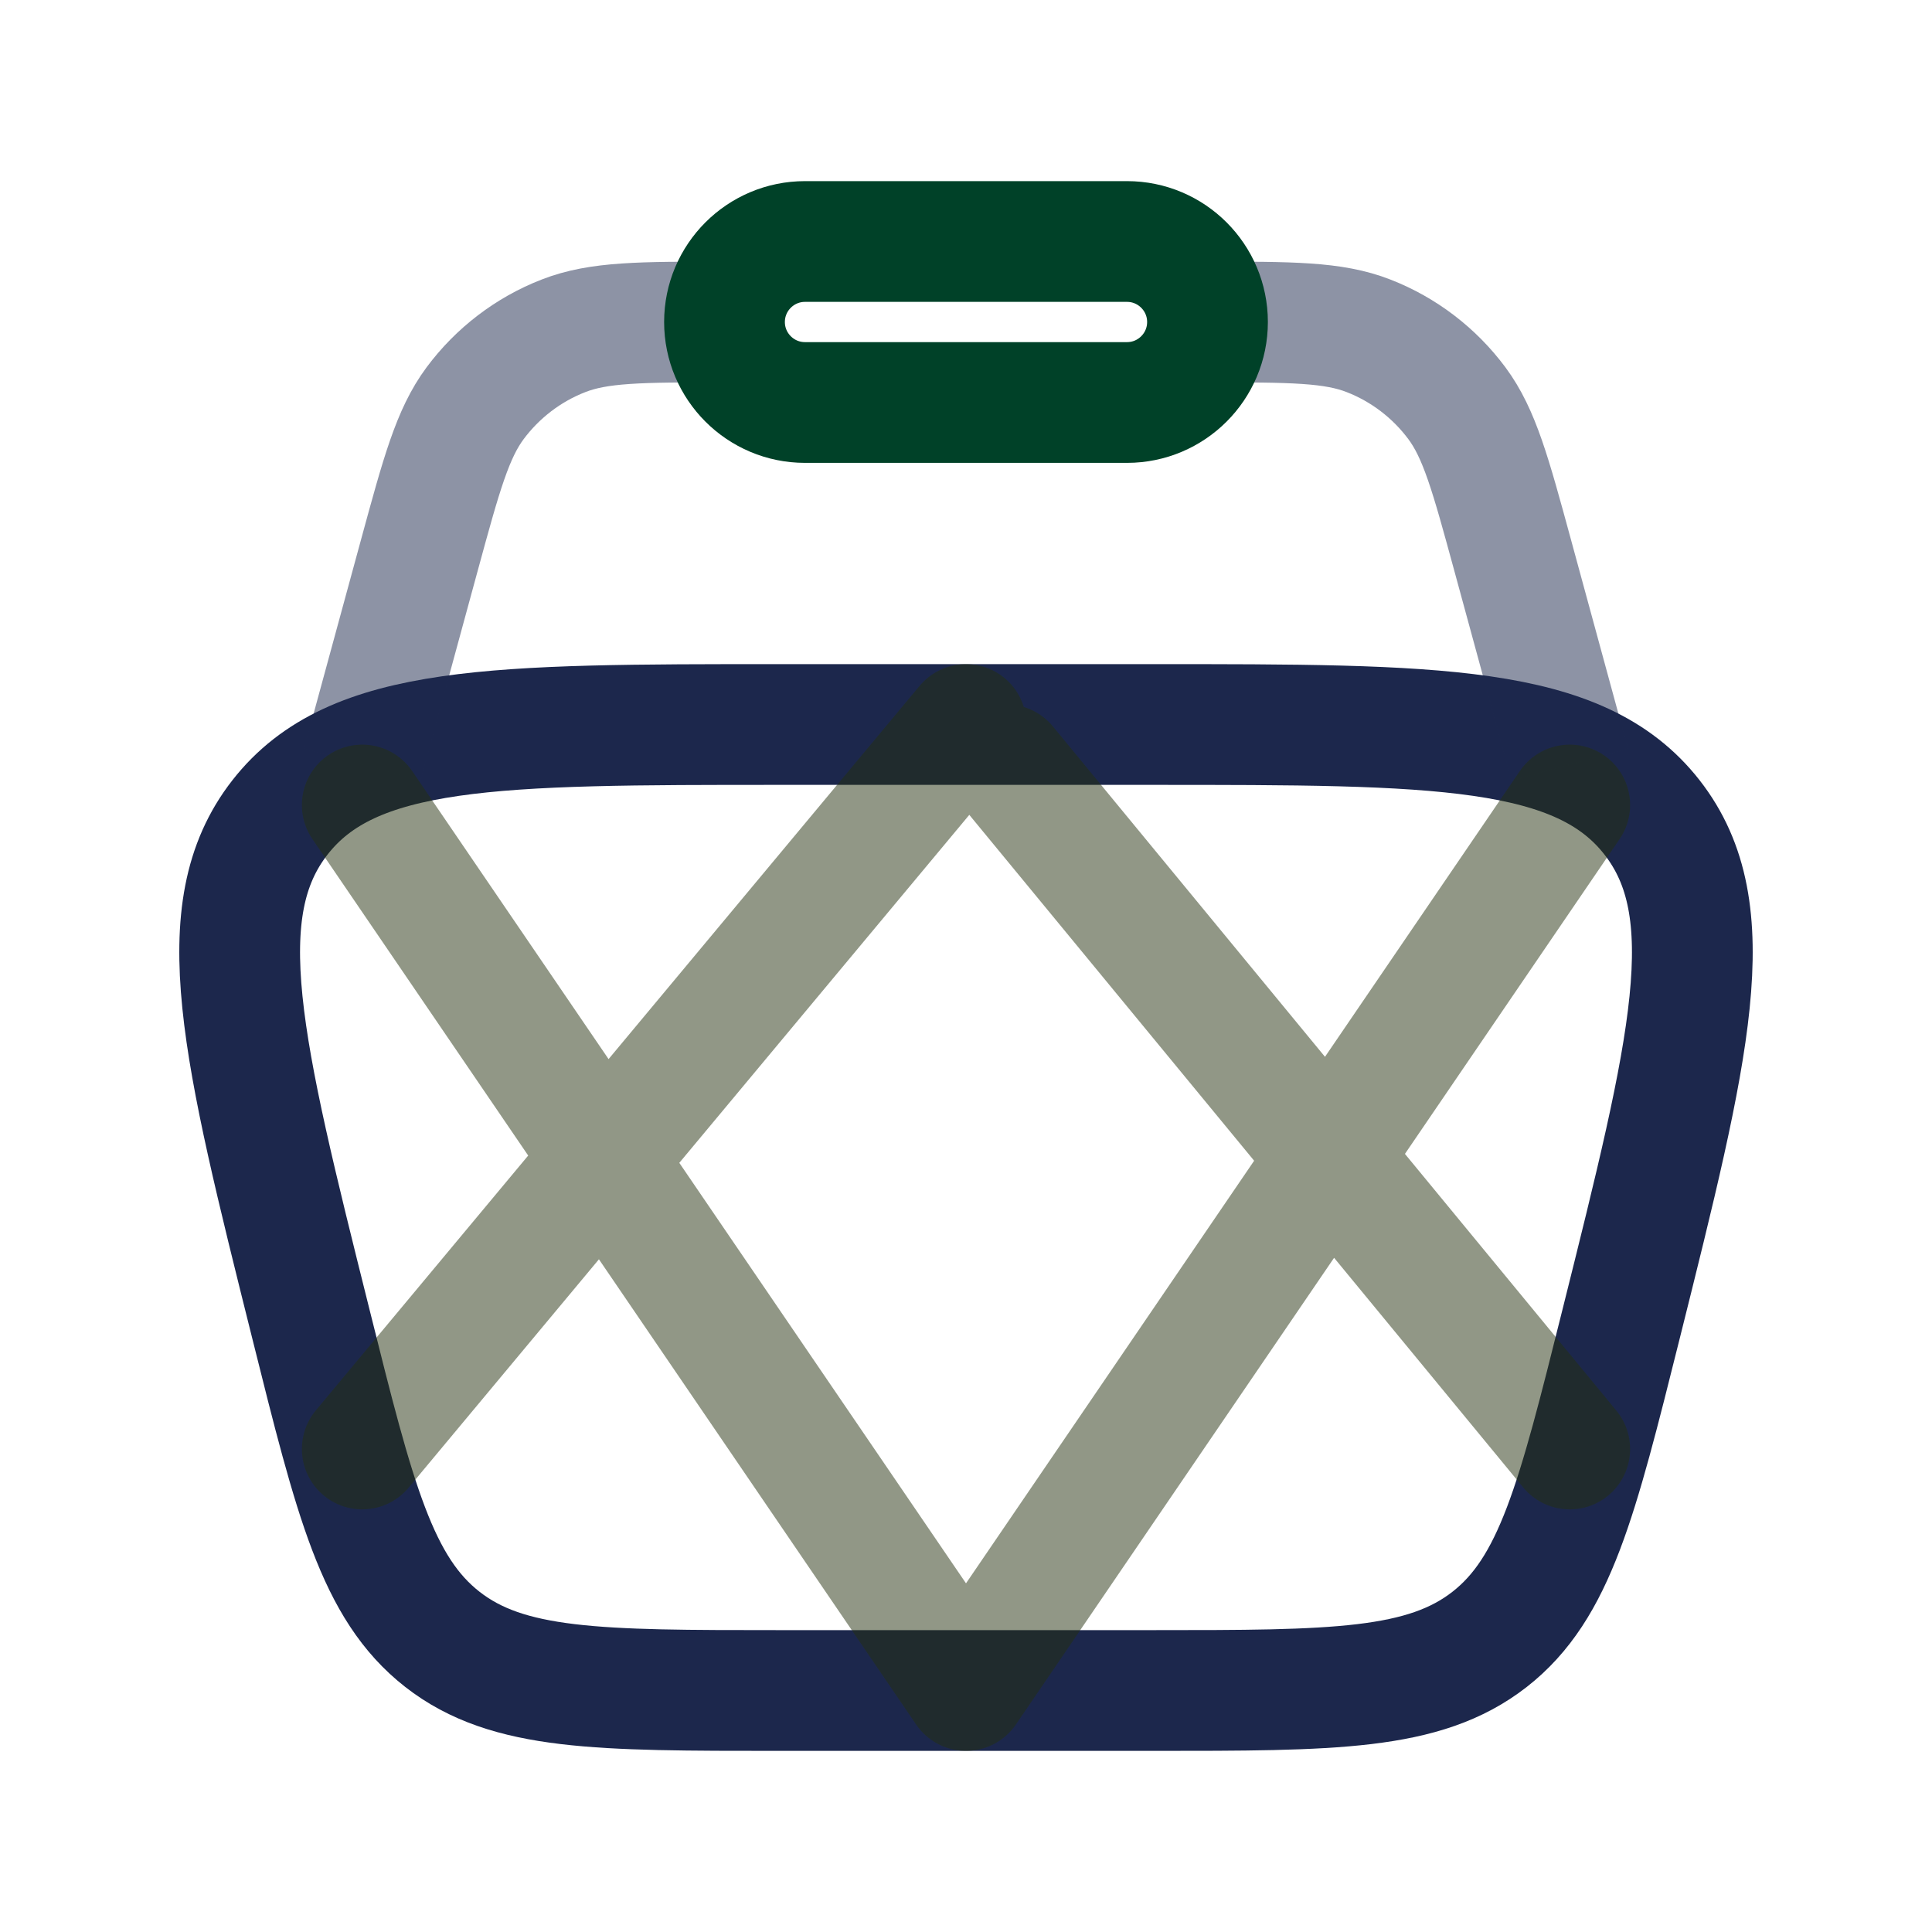
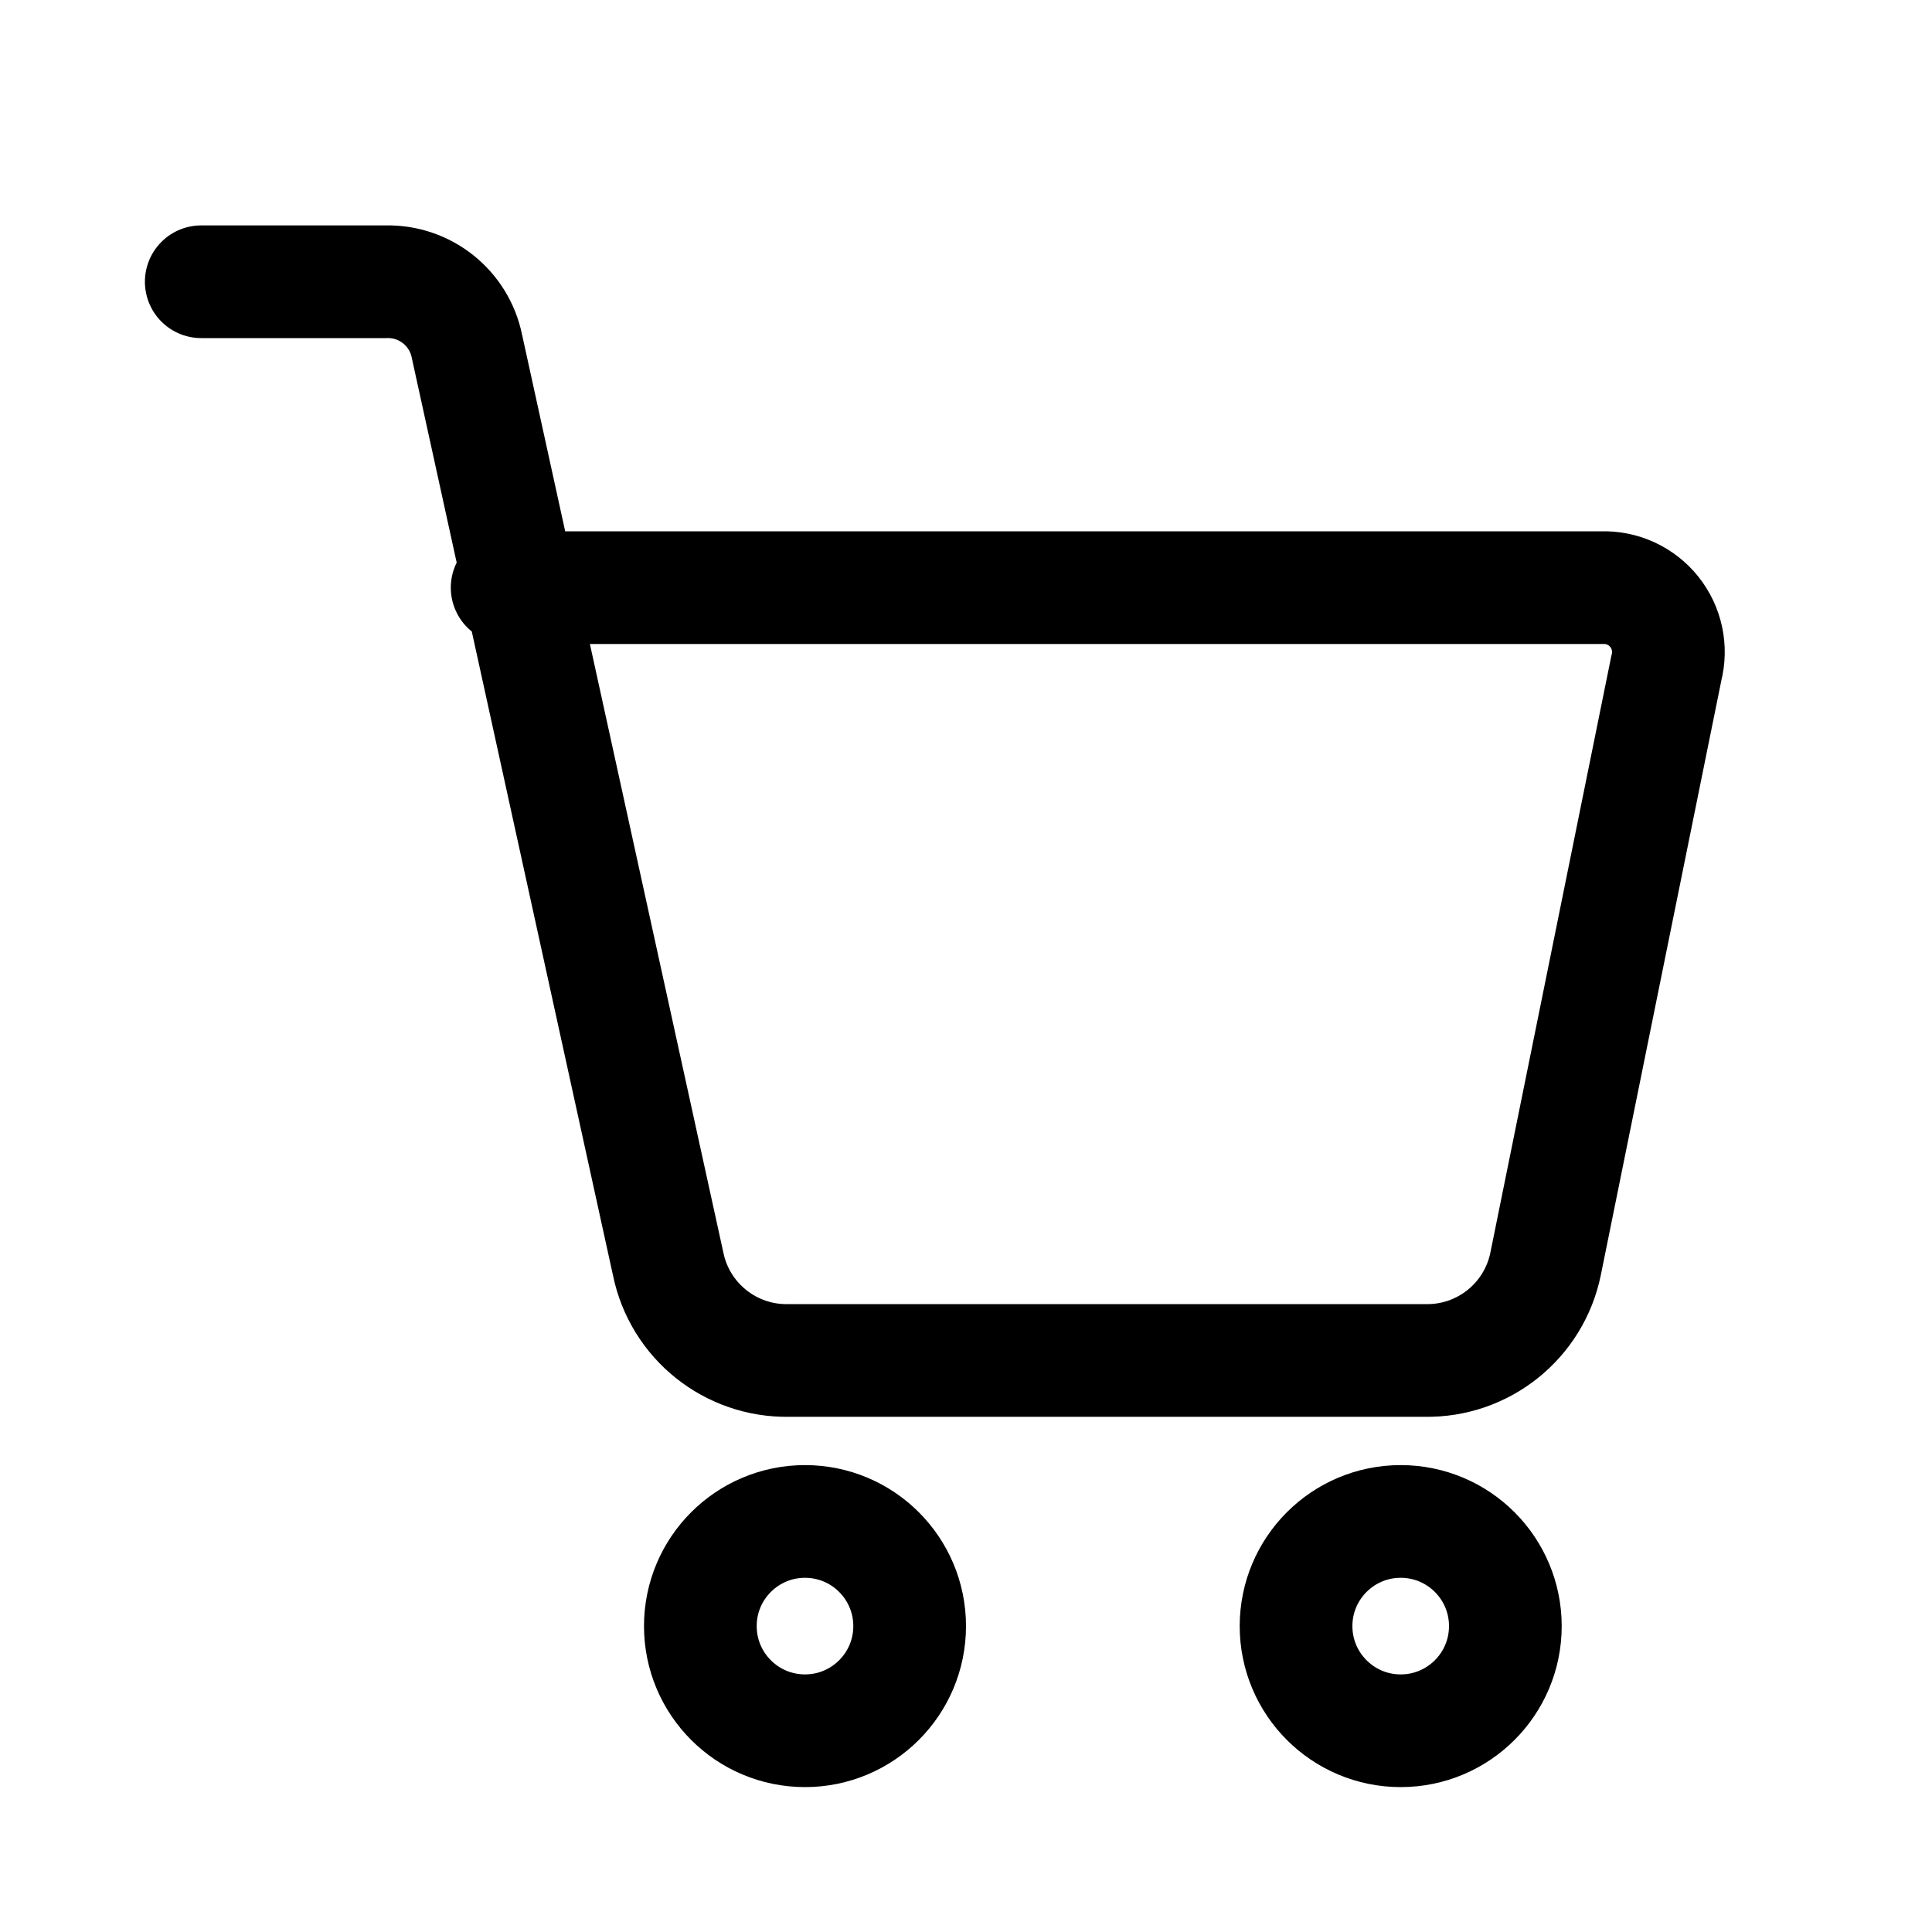
- <svg xmlns="http://www.w3.org/2000/svg" width="800px" height="800px" viewBox="0 0 24 24" fill="none">
-   <path d="M3.864 16.455C3.006 13.023 2.577 11.307 3.478 10.154C4.378 9 6.147 9 9.685 9H14.315C17.853 9 19.621 9 20.522 10.154C21.423 11.307 20.994 13.023 20.136 16.455C19.59 18.638 19.318 19.729 18.504 20.365C17.69 21 16.565 21 14.315 21H9.685C7.435 21 6.31 21 5.496 20.365C4.682 19.729 4.409 18.638 3.864 16.455Z" stroke="#1C274C" stroke-width="1.5" />
-   <path opacity="0.5" d="M19.5 9.5L18.79 6.895C18.516 5.89 18.379 5.388 18.098 5.009C17.818 4.633 17.438 4.342 17.001 4.172C16.562 4 16.041 4 15 4M4.5 9.5L5.21 6.895C5.484 5.89 5.621 5.388 5.902 5.009C6.182 4.633 6.562 4.342 6.999 4.172C7.438 4 7.959 4 9 4" stroke="#1C274C" stroke-width="1.5" />
-   <path d="M9 4C9 3.448 9.448 3 10 3H14C14.552 3 15 3.448 15 4C15 4.552 14.552 5 14 5H10C9.448 5 9 4.552 9 4Z" stroke="#004128ff" stroke-width="1.5" />
-   <path opacity="0.5" d="M4.5 18L12 9M19.5 18L12.5 9.5M4.5 10L12 21L19.5 10" stroke="#23300E" stroke-width="1.5" stroke-linecap="round" stroke-linejoin="round" />
+ <svg xmlns="http://www.w3.org/2000/svg" fill="none" viewBox="0 0 24 24" aria-hidden="true" focusable="false">
+   <path stroke="currentColor" stroke-linecap="round" stroke-linejoin="round" stroke-width="1.4" d="M2.5 3.5h2.3a1 1 0 0 1 1 .8L8.3 15.7a1.5 1.5 0 0 0 1.5 1.2h7.9a1.5 1.5 0 0 0 1.5-1.2l1.5-7.4a.8.8 0 0 0-.8-1H6.3" />
+   <circle cx="10" cy="20.2" r="1.3" stroke="currentColor" stroke-width="1.4" />
+   <circle cx="17.4" cy="20.2" r="1.3" stroke="currentColor" stroke-width="1.4" />
</svg>
